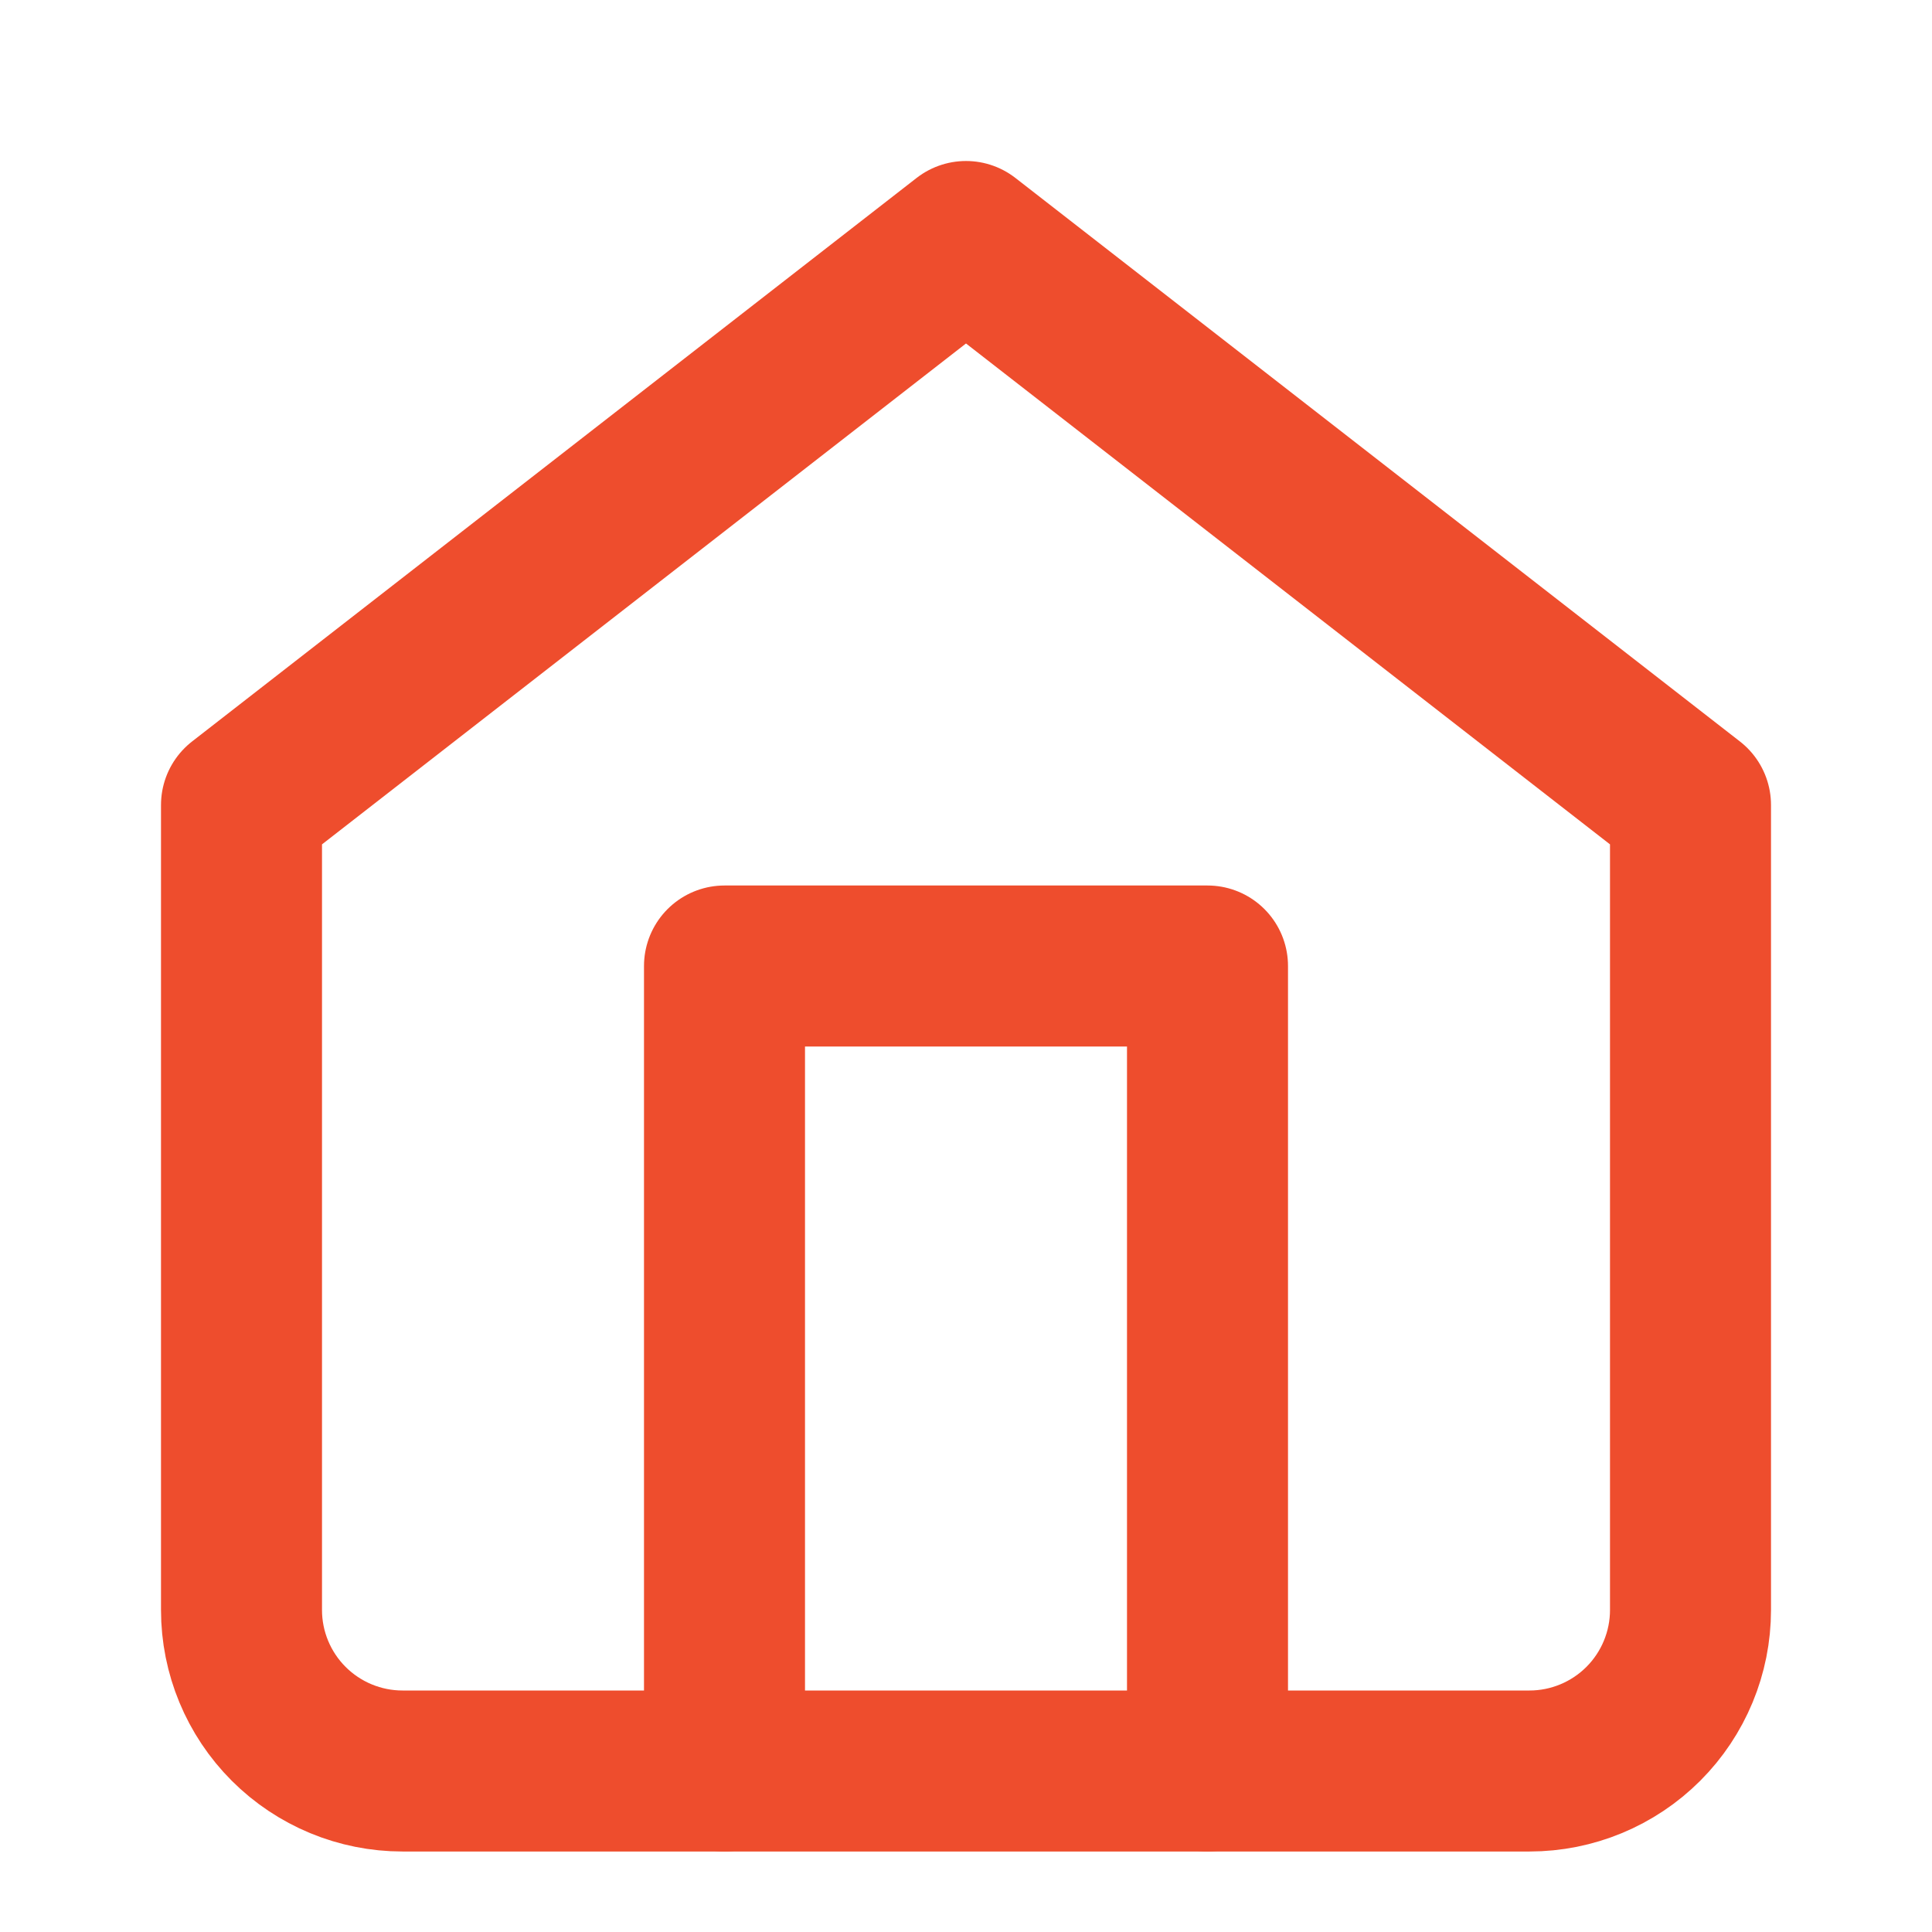
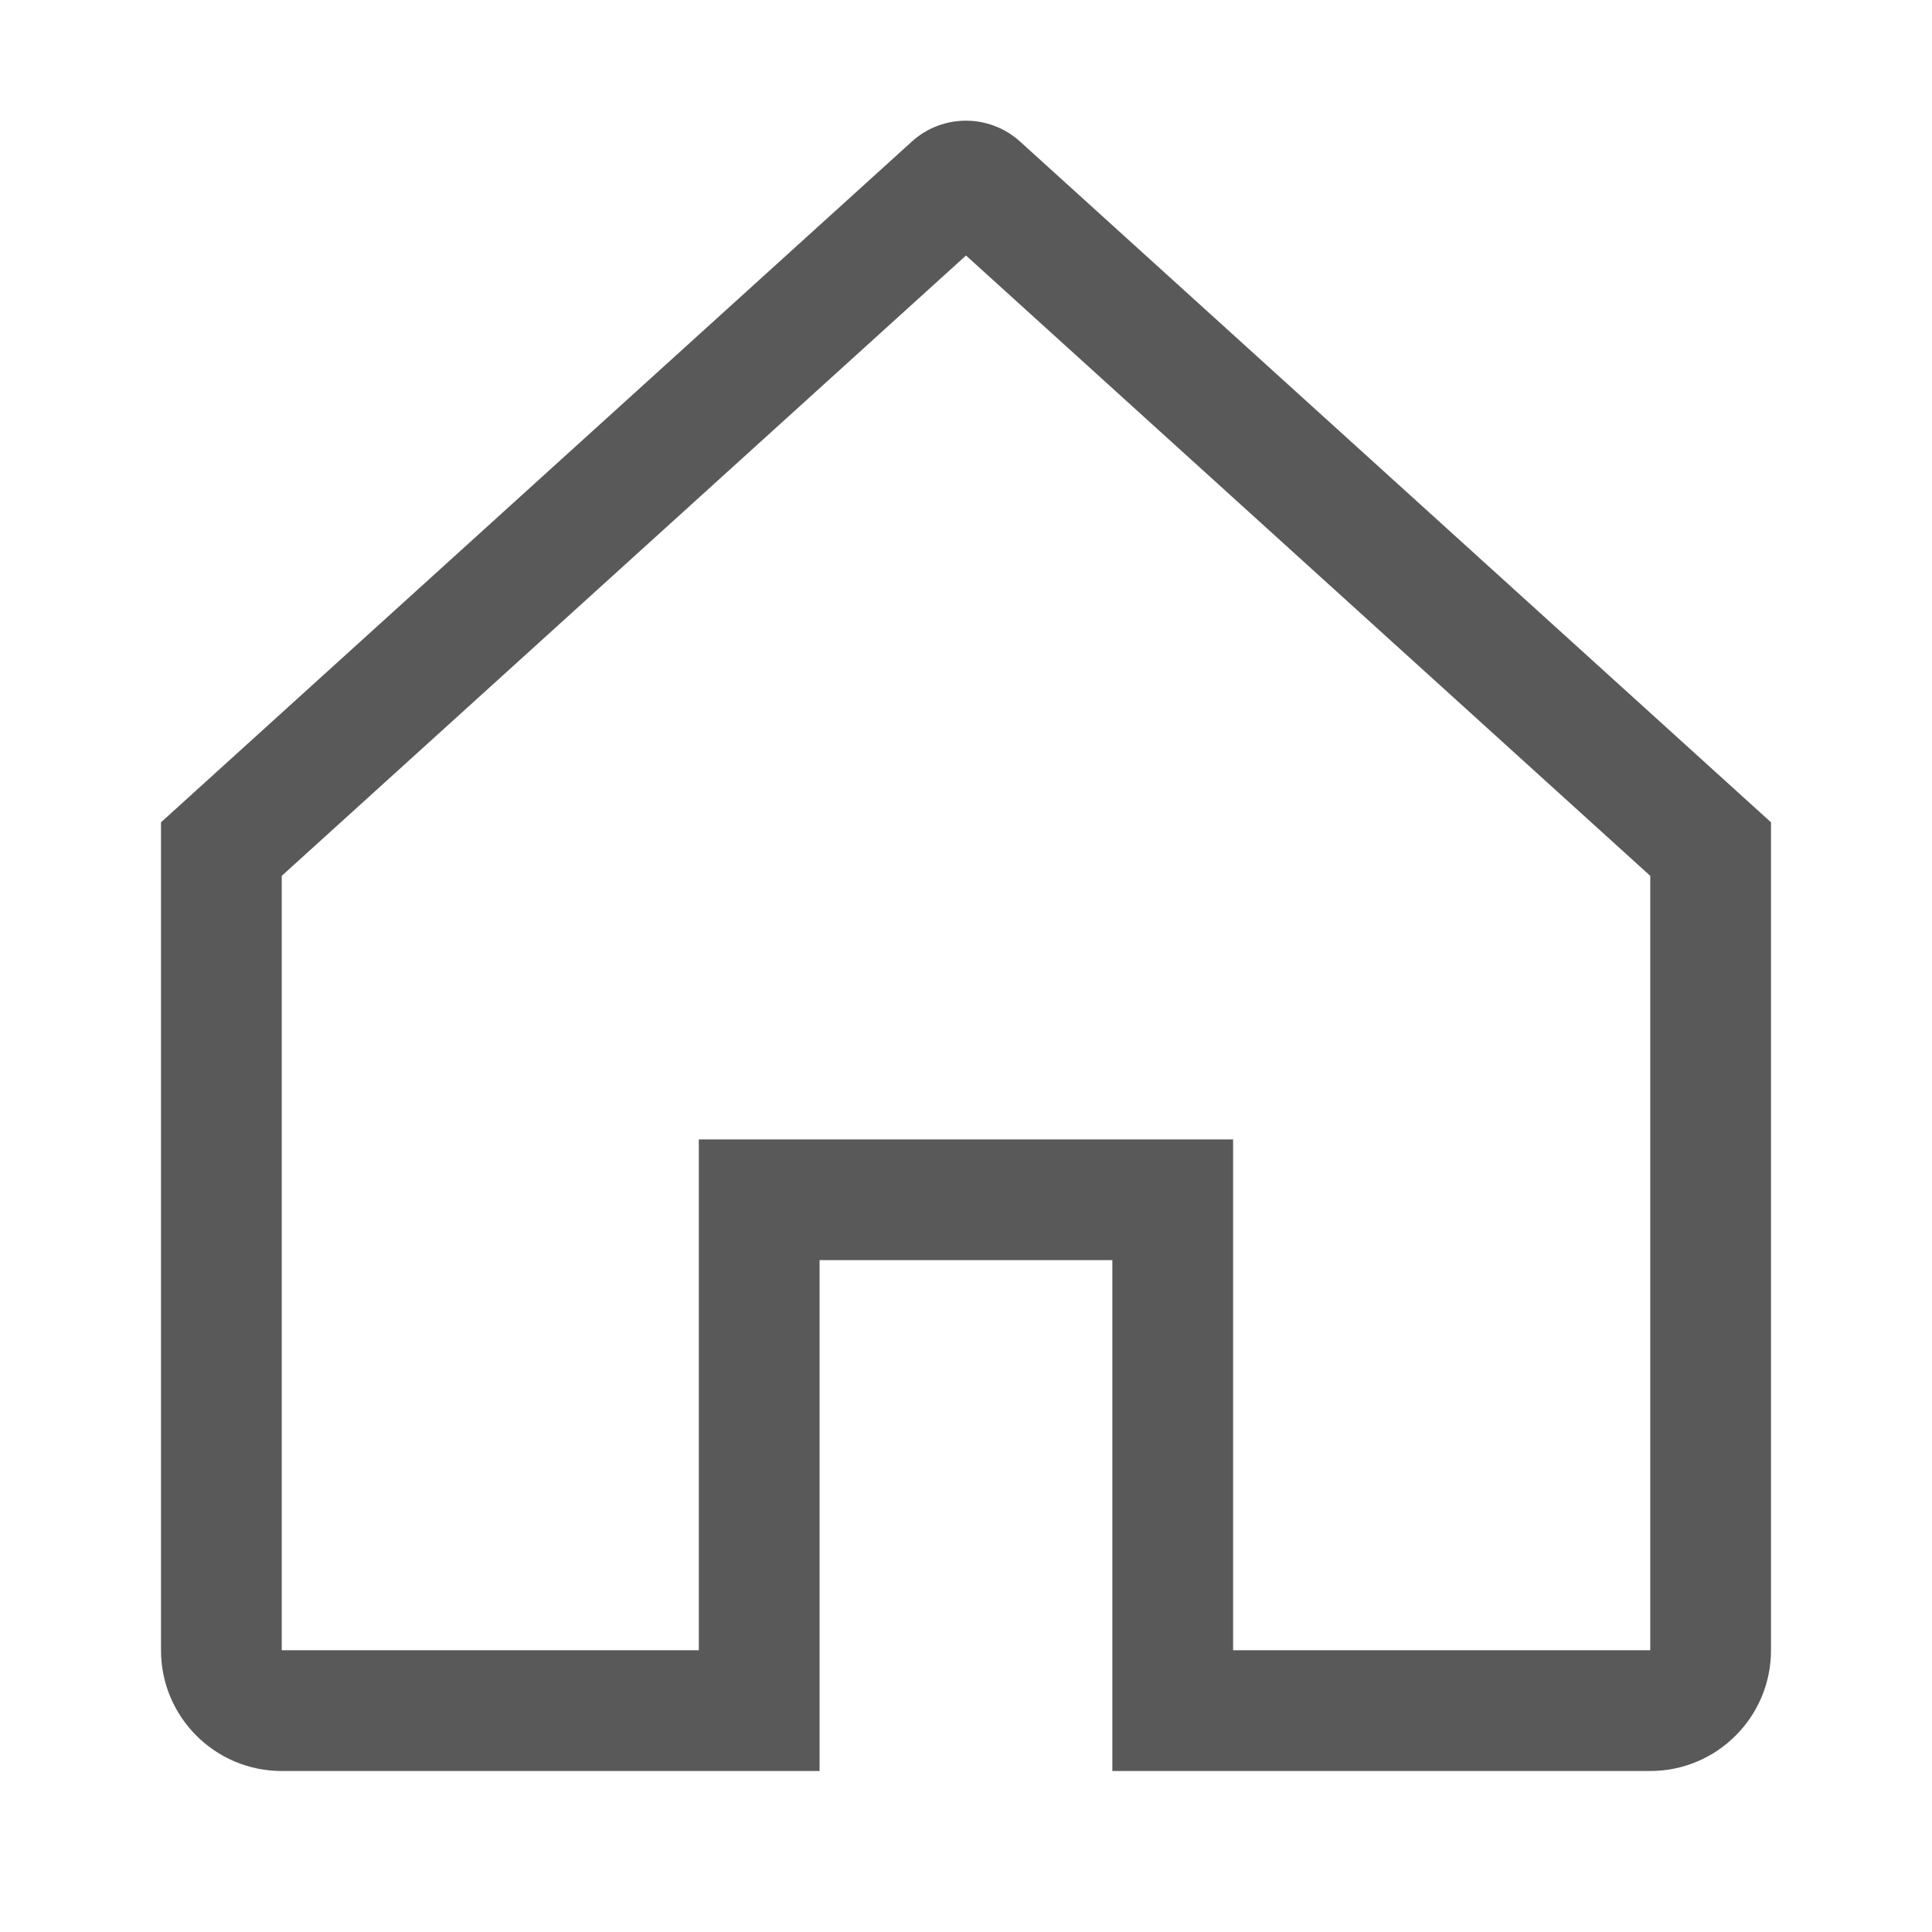
<svg xmlns="http://www.w3.org/2000/svg" width="24" height="24" viewBox="0 0 24 24" fill="none">
-   <path d="M3 10L12 3L21 10V20C21 20.53 20.789 21.039 20.414 21.414C20.039 21.789 19.53 22 19 22H5C4.47 22 3.961 21.789 3.586 21.414C3.211 21.039 3 20.53 3 20V10Z" stroke="#EE4D2D" stroke-width="2" stroke-linecap="round" stroke-linejoin="round" />
-   <path d="M9 22V12H15V22" stroke="#EE4D2D" stroke-width="2" stroke-linecap="round" stroke-linejoin="round" />
+   <path fill-rule="evenodd" clip-rule="evenodd" d="M12.671 1.758C12.29 1.413 11.709 1.413 11.328 1.758L2 10.215V20.5C2 21.328 2.671 22 3.5 22H10.181V15.654H13.818V22H20.5C21.328 22 22 21.328 22 20.5V10.215L12.671 1.758ZM20.5 10.88L12 3.174L3.5 10.88V20.5H8.681V14.154H15.318V20.5H20.5V10.88Z" fill="black" fill-opacity="0.65" />
</svg>
